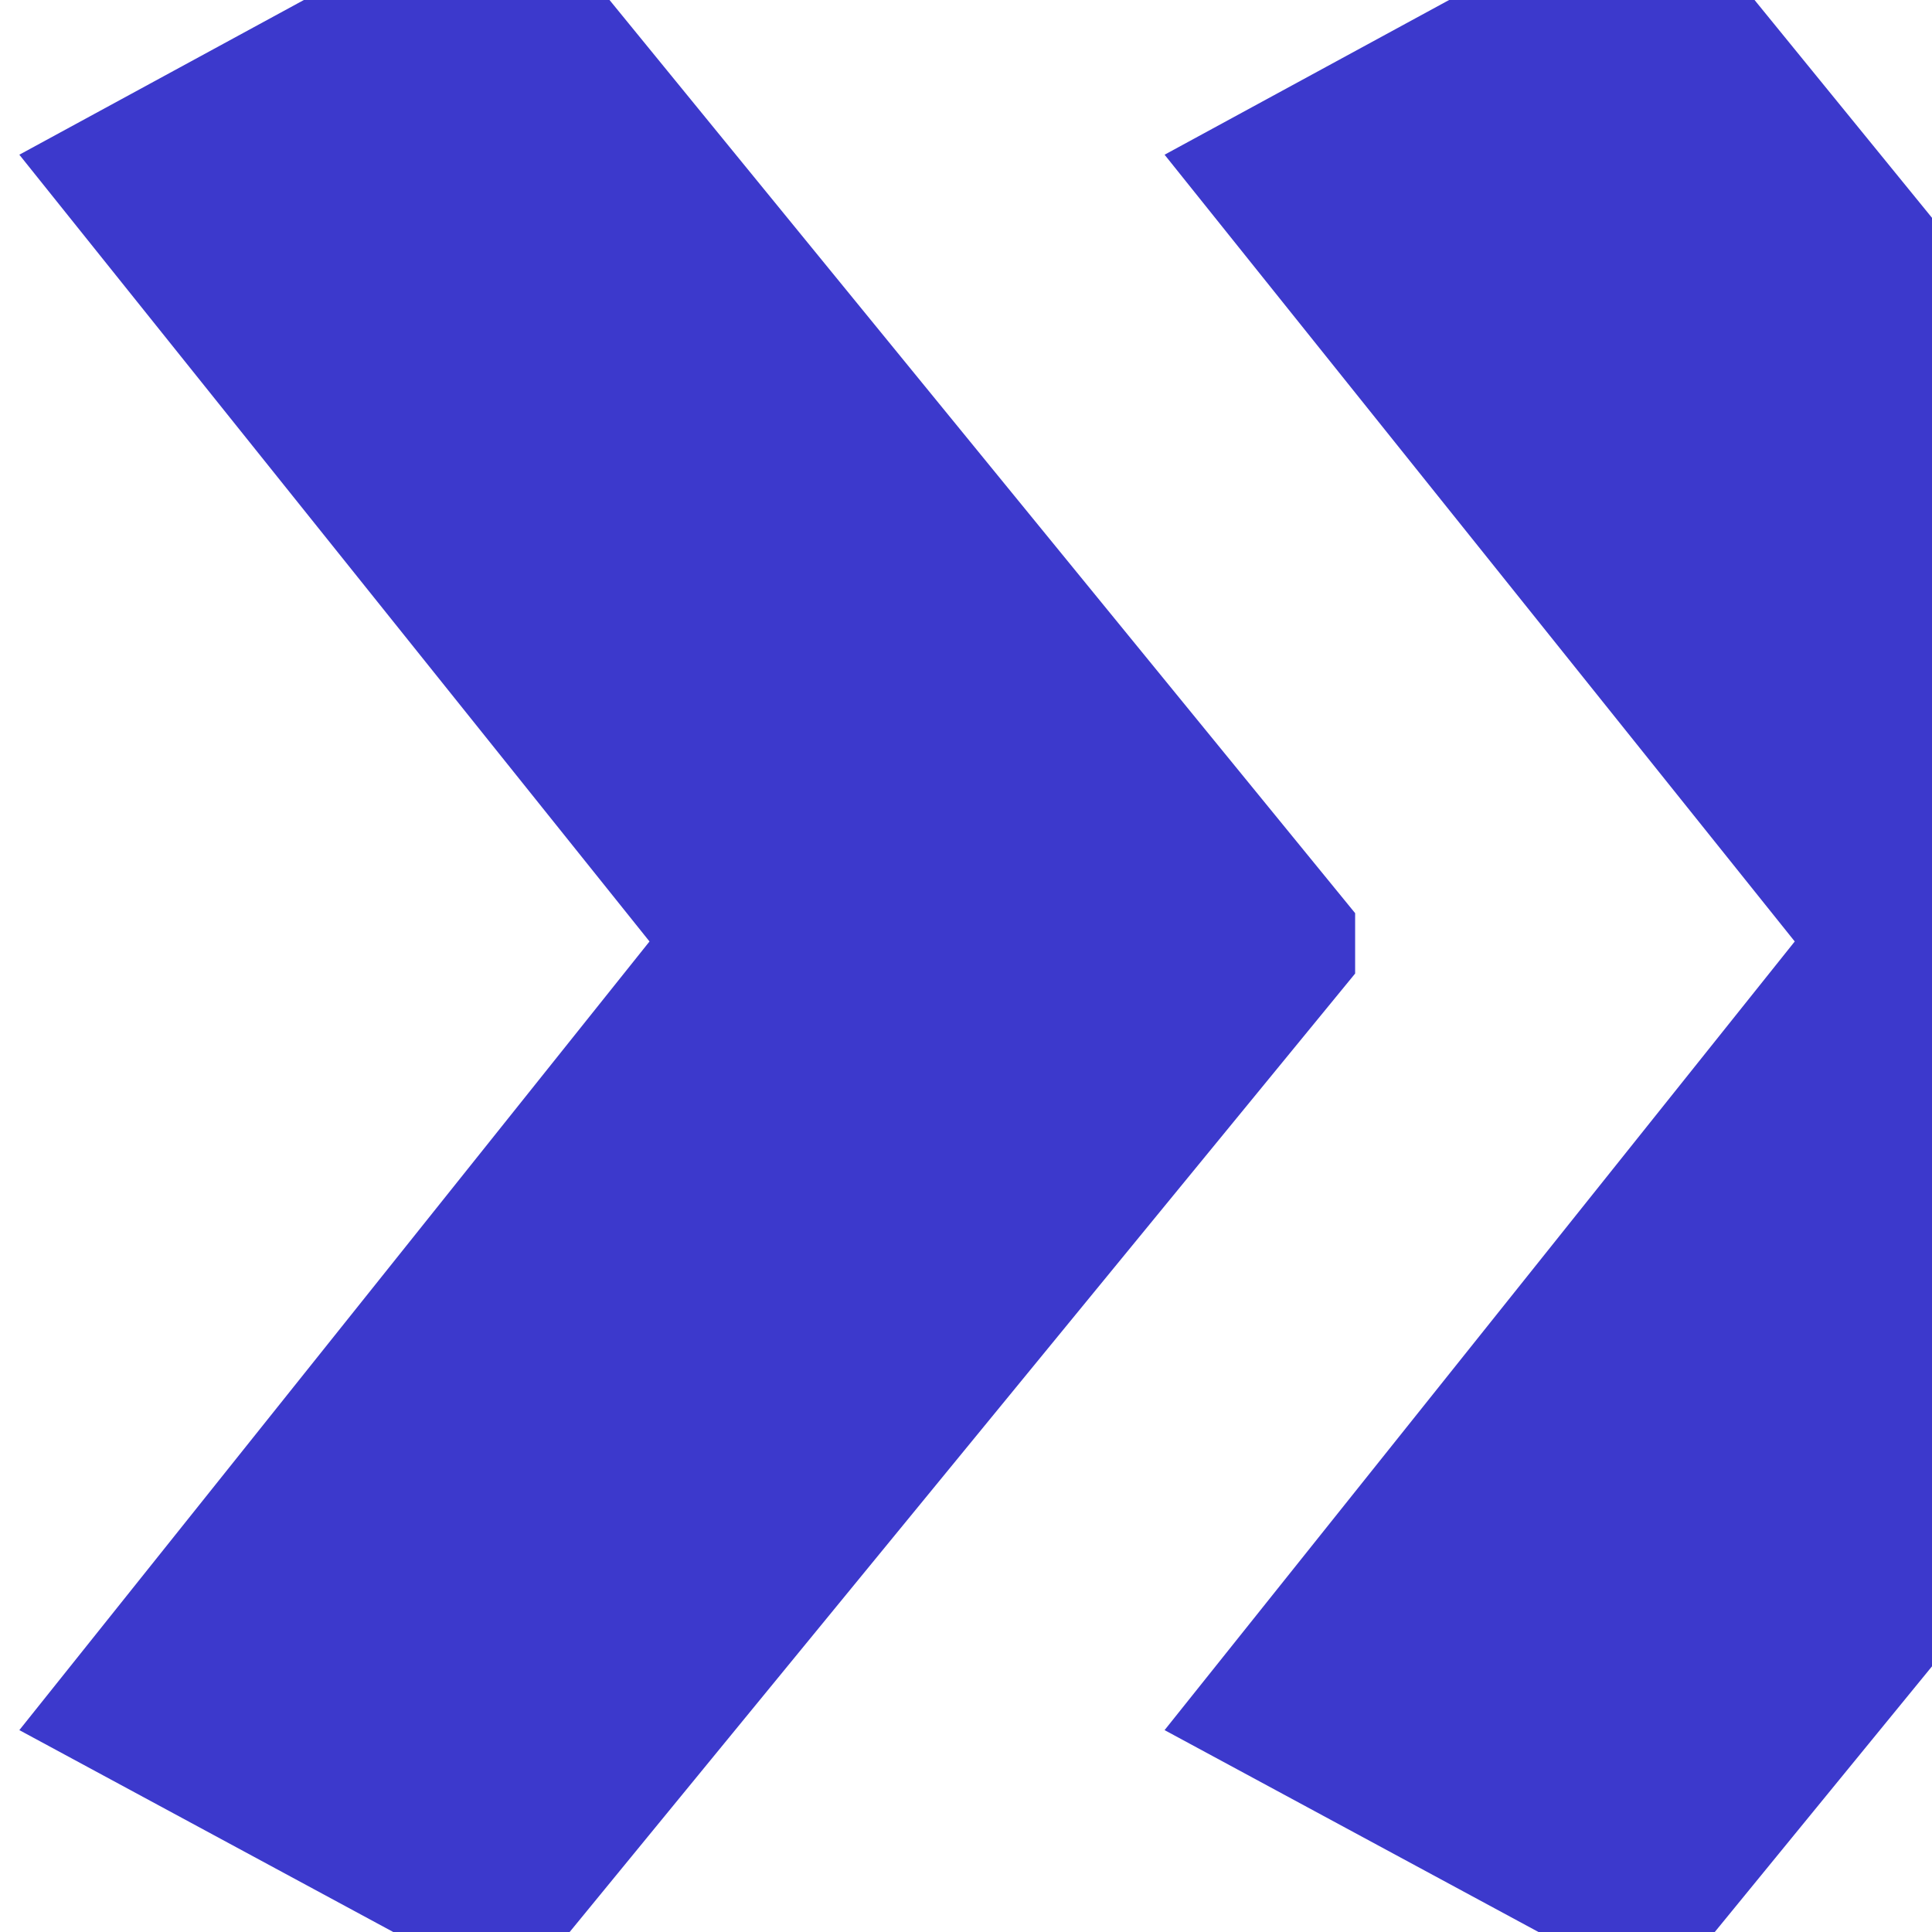
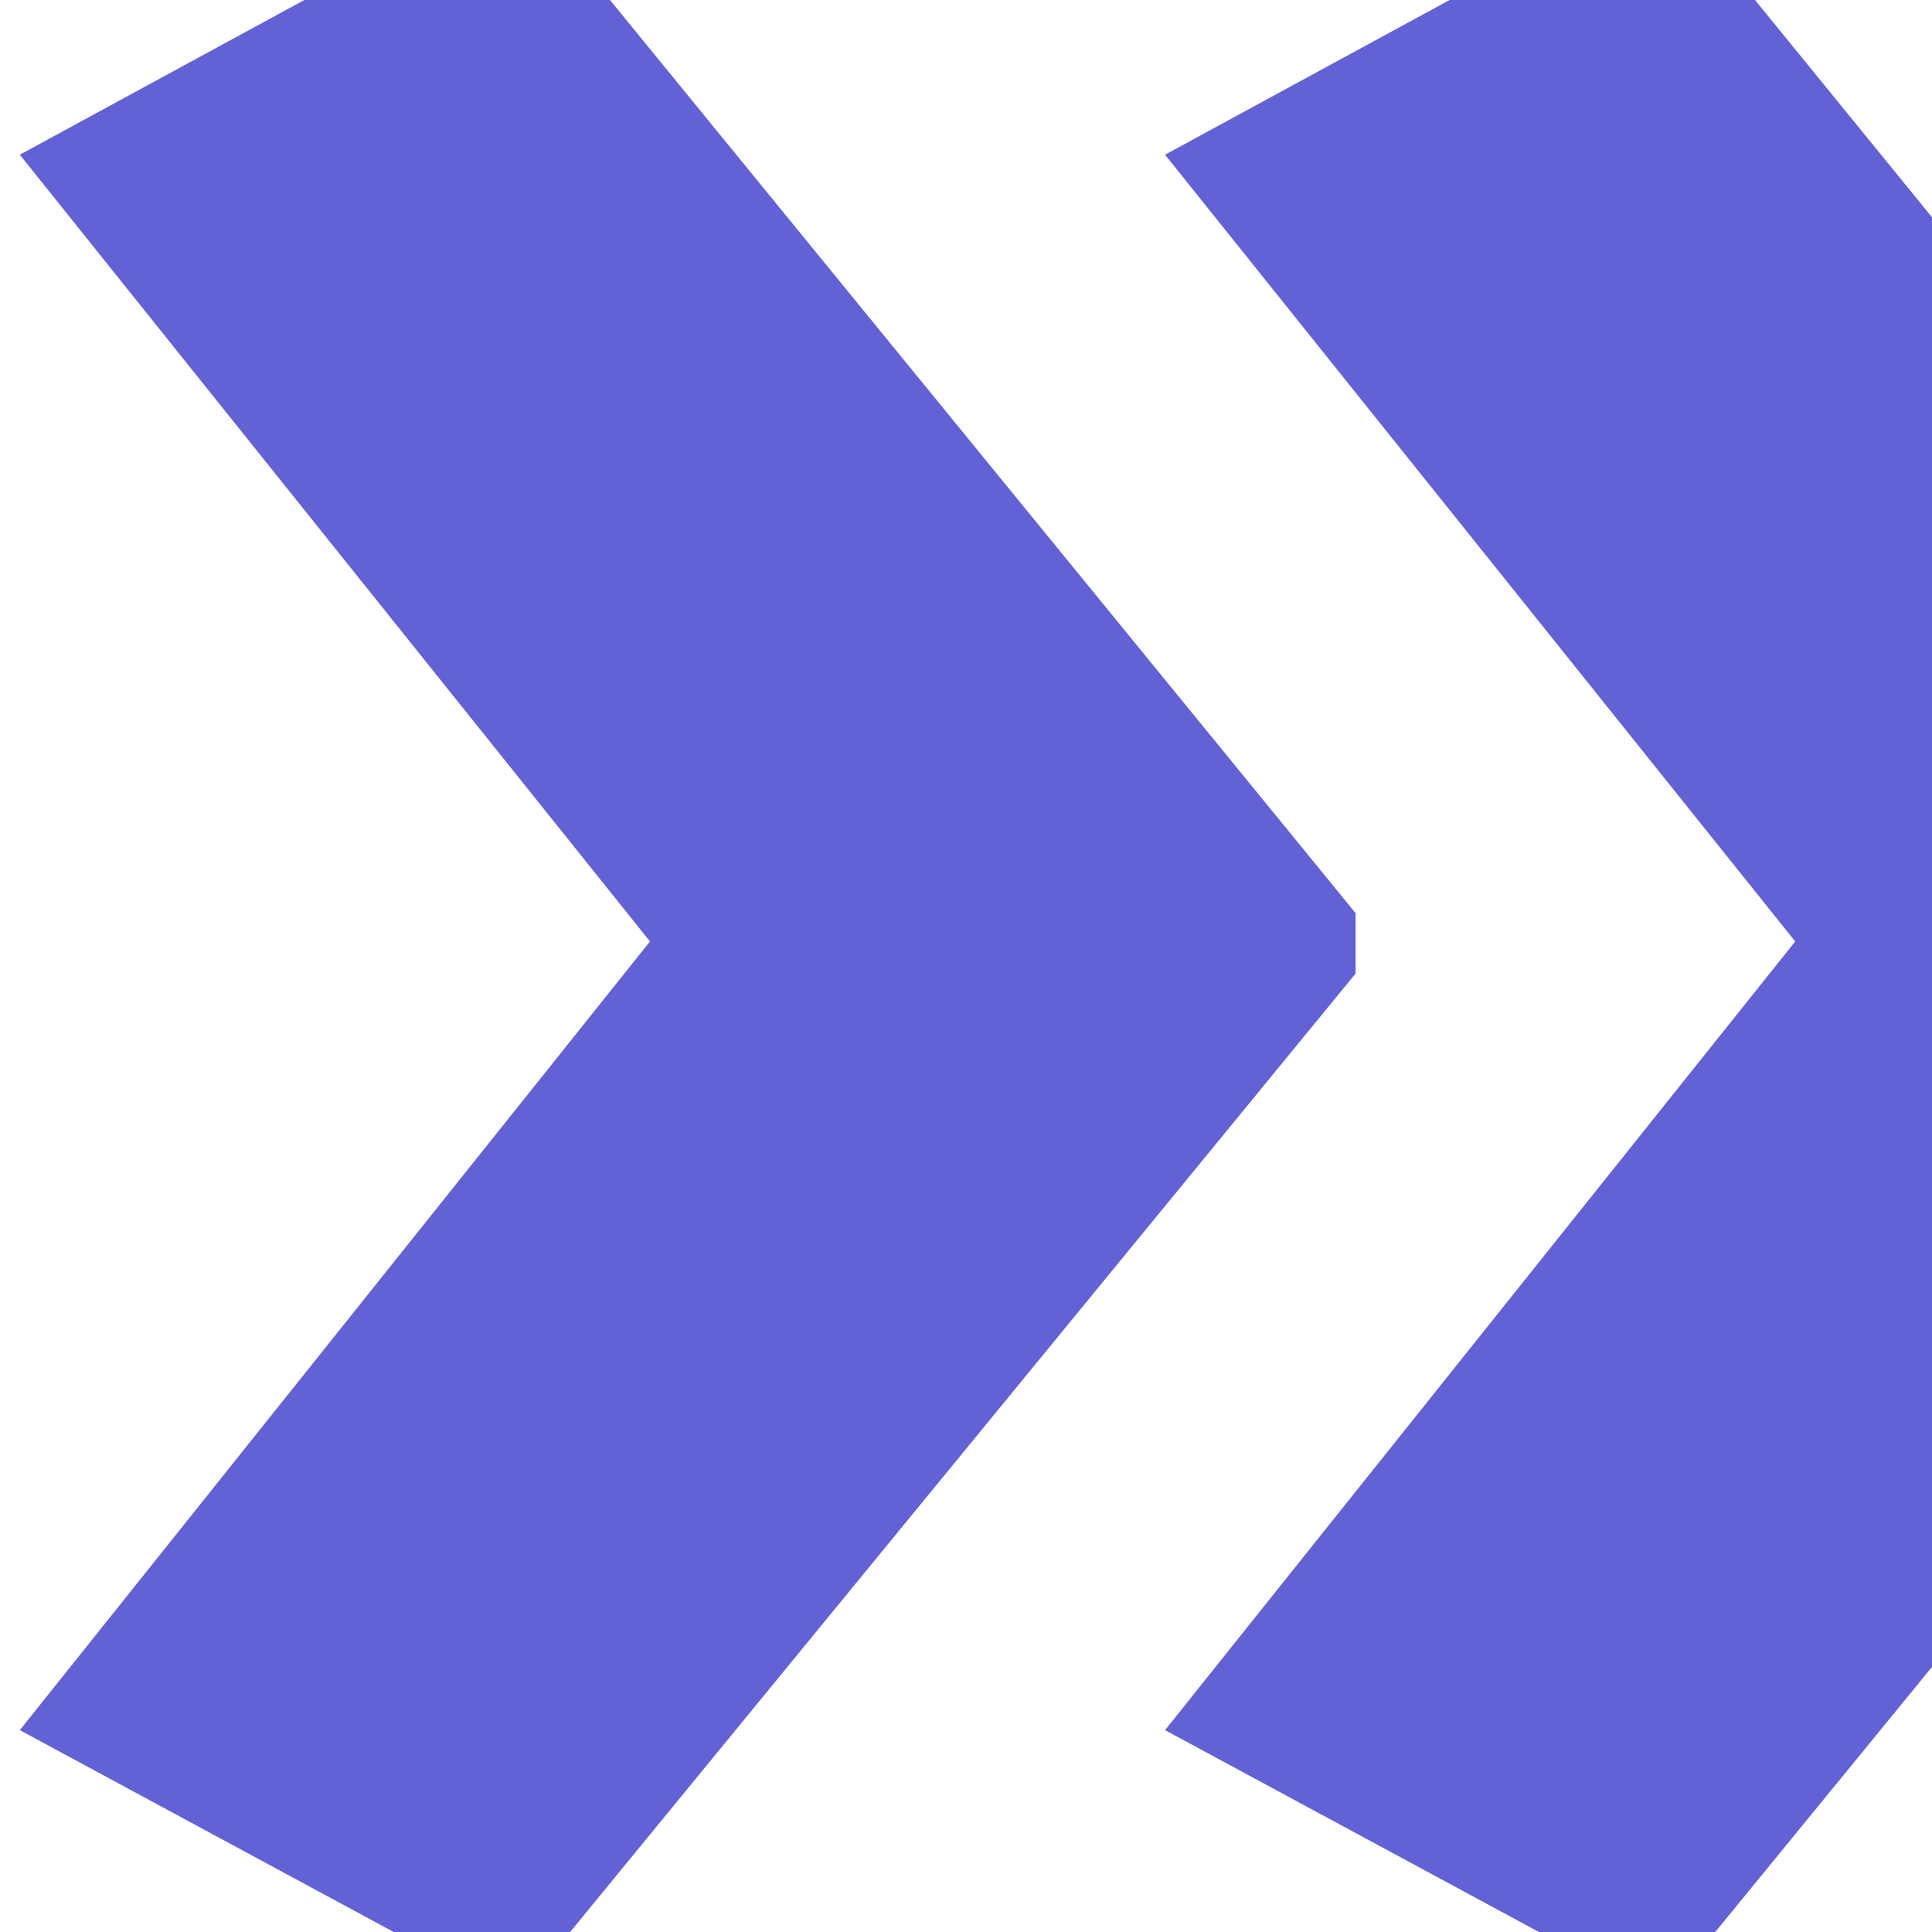
<svg xmlns="http://www.w3.org/2000/svg" id="svg6" version="1.1" fill="currentColor" height="16" width="16">
  <defs id="defs10" />
-   <text id="text4" word-spacing="0" letter-spacing="0" font-weight="600" font-size="38.37" font-family="Roboto Slab" fill="#3c39cc" y="18.31" x="-1.37" xml:space="preserve">
-     <tspan id="tspan2" y="18.31" x="-1.37">»</tspan>
+   <text id="text4" word-spacing="0" letter-spacing="0" font-weight="600" font-size="38.37" y="18.314" x="-1.368" xml:space="preserve" style="font-weight:600;font-size:38.37px;font-family:'Roboto Slab';letter-spacing:0;word-spacing:0;fill:#6361d6;fill-opacity:1">
+     <tspan id="tspan2" y="18.314" x="-1.368" style="fill:#6361d6;fill-opacity:1">»</tspan>
  </text>
</svg>
